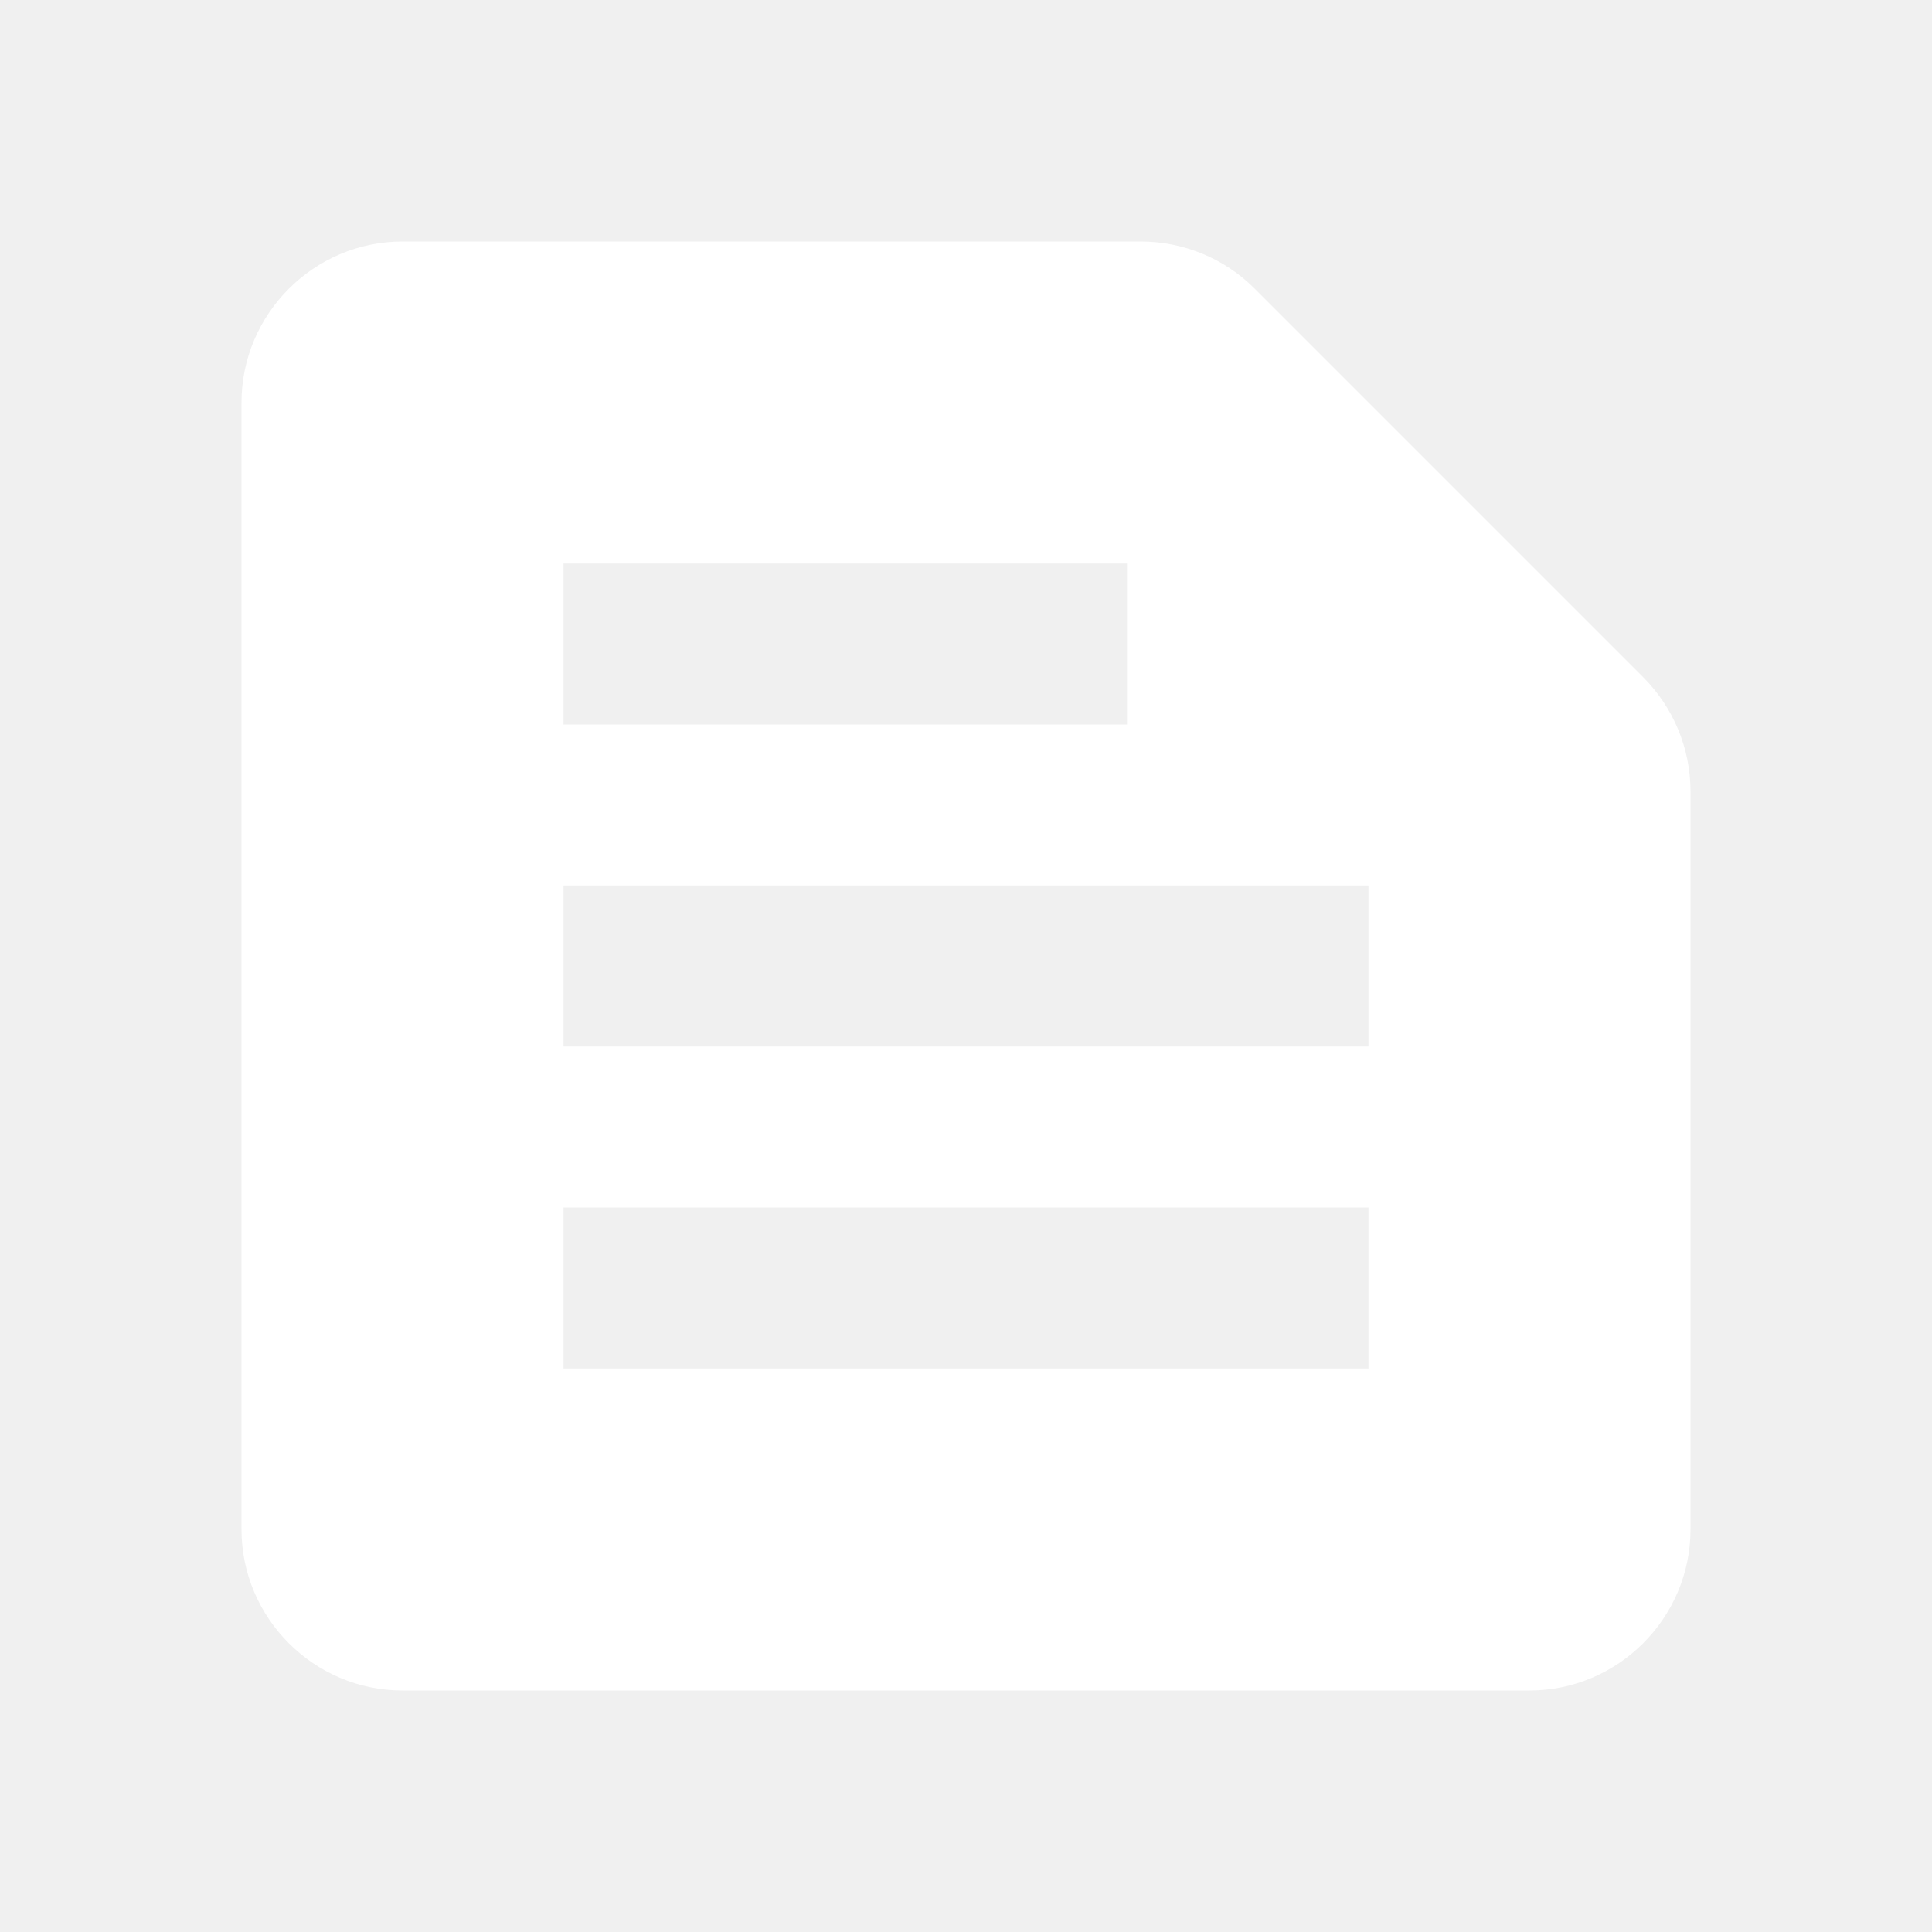
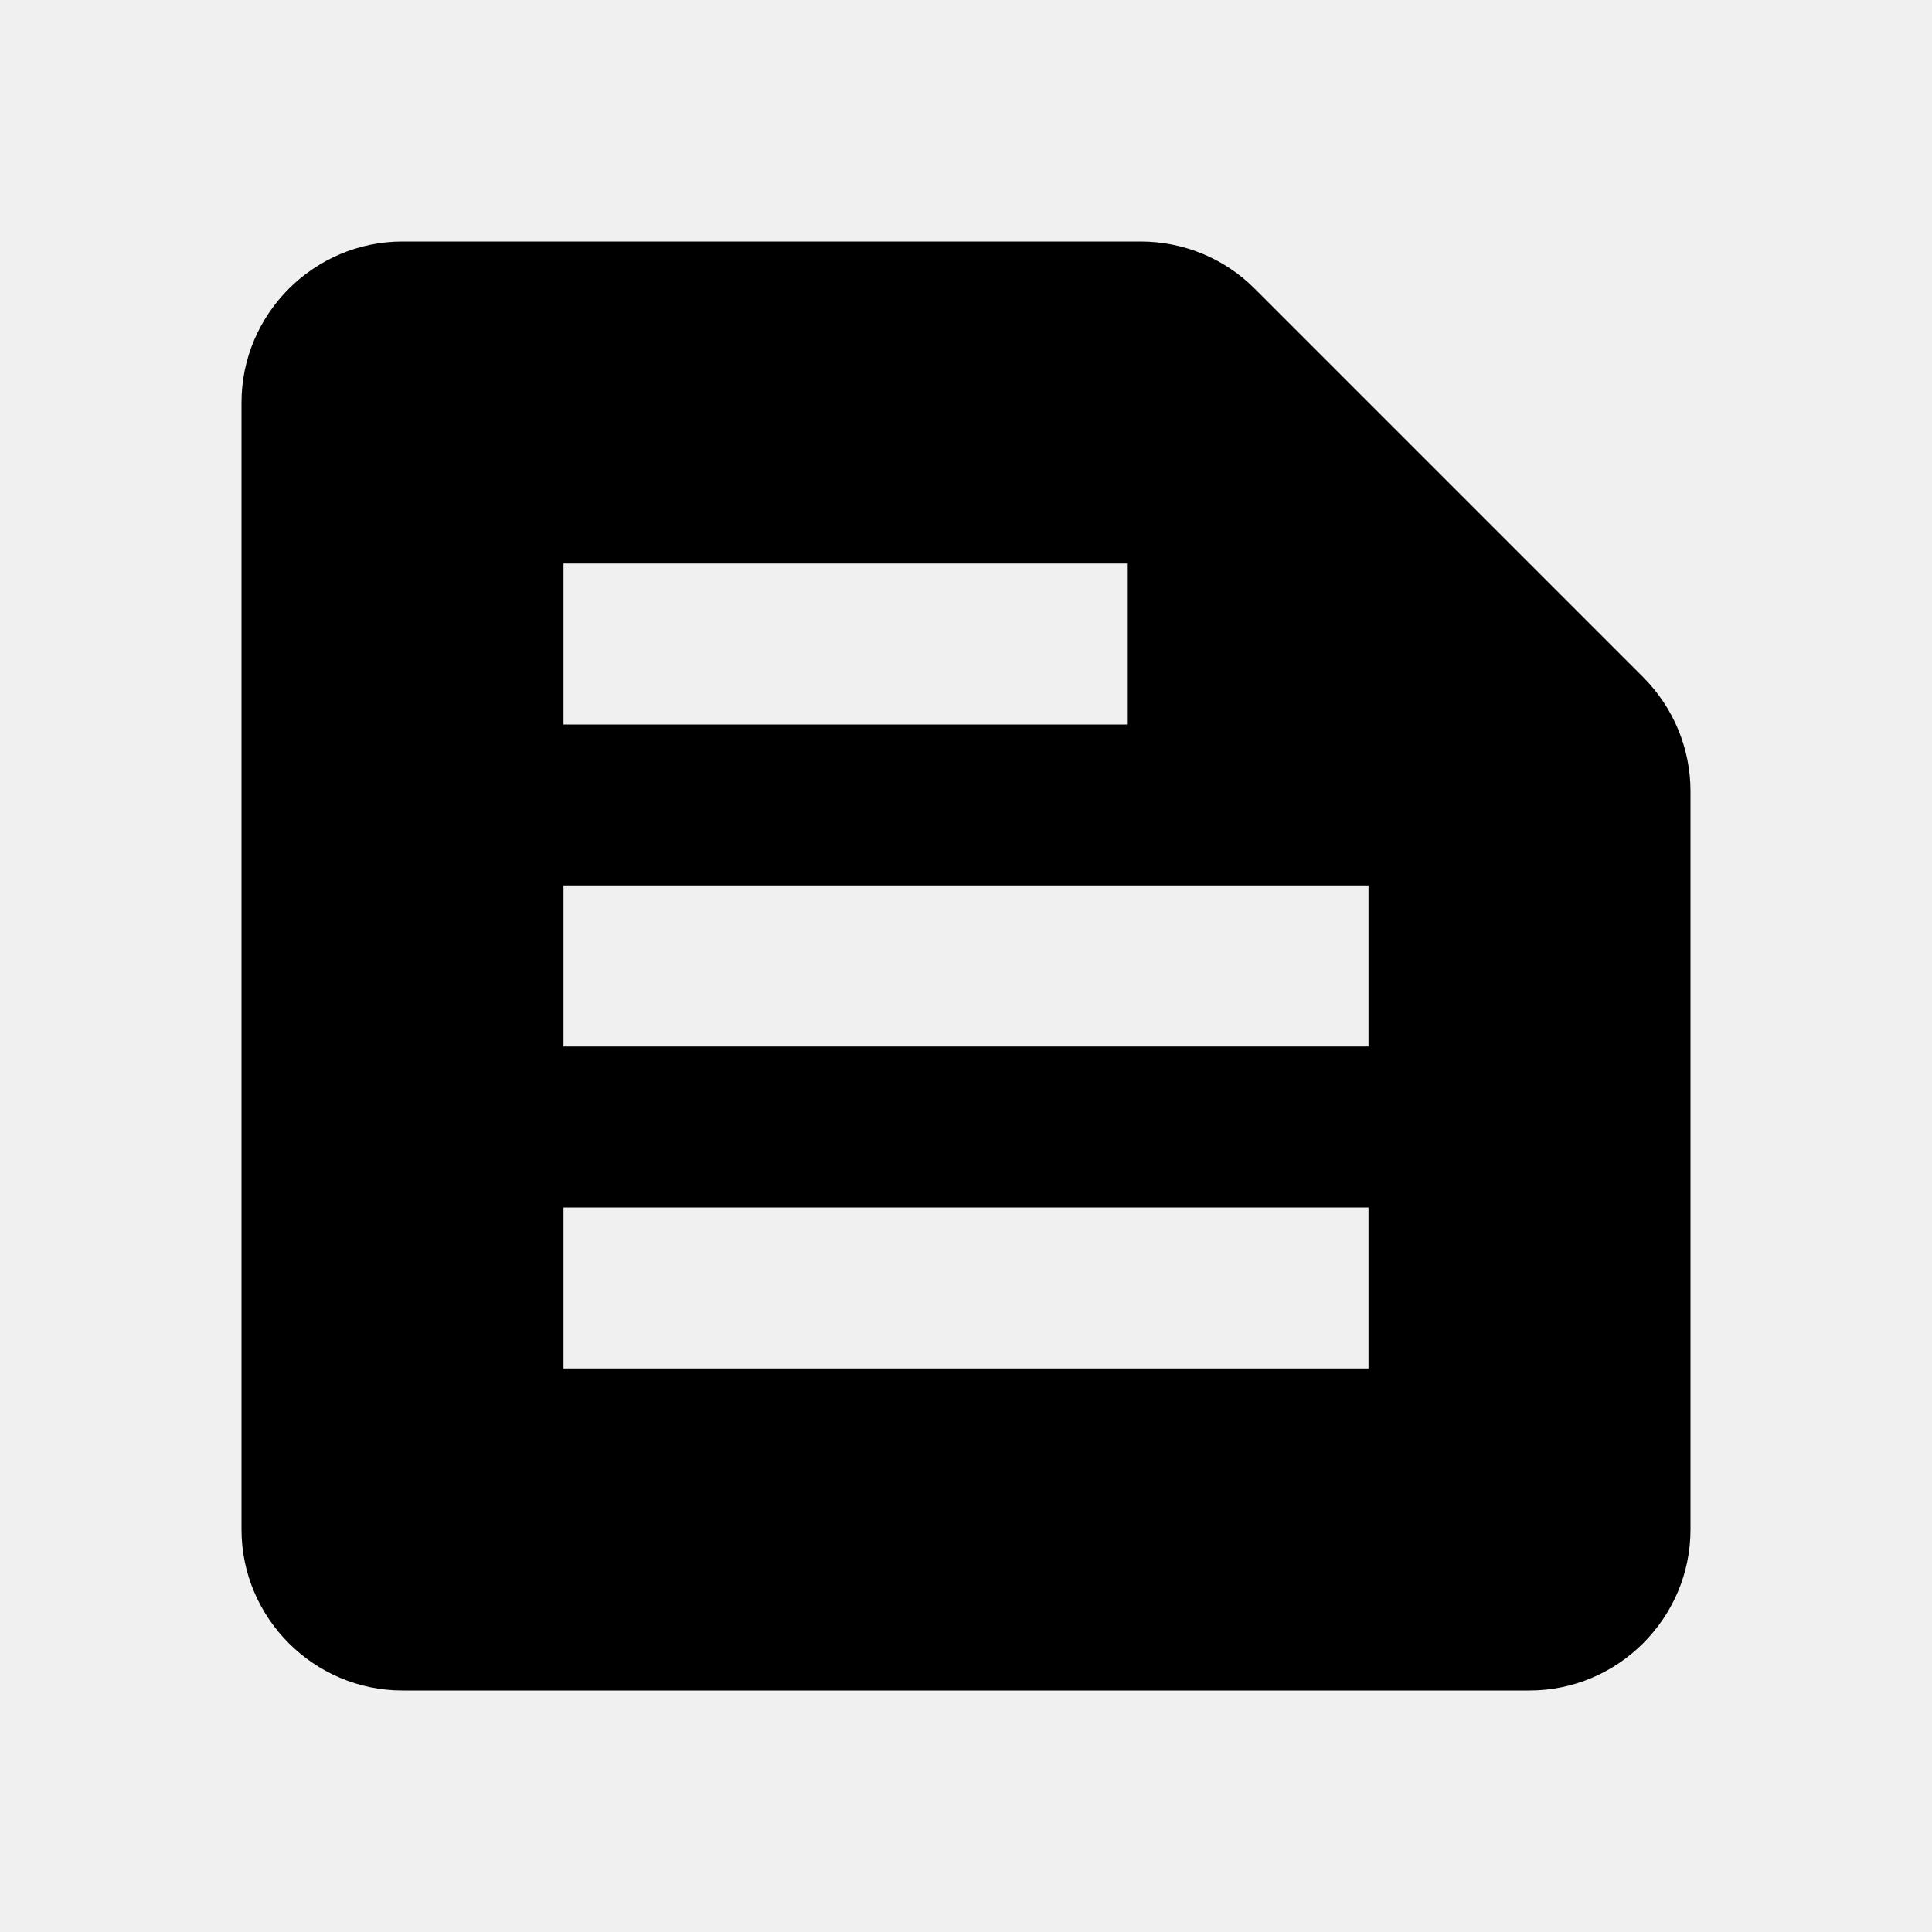
- <svg xmlns="http://www.w3.org/2000/svg" enable-background="new 0 0 24 24" viewBox="0 0 24 24" fill="white" width="18px" height="18px">
+ <svg xmlns="http://www.w3.org/2000/svg" enable-background="new 0 0 24 24" viewBox="0 0 24 24" fill="currentColor" width="18px" height="18px">
  <g>
    <rect fill="none" height="24" width="24" />
    <path d="M20.41,8.41l-4.83-4.83C15.21,3.21,14.7,3,14.17,3H5C3.9,3,3,3.9,3,5v14c0,1.1,0.9,2,2,2h14c1.1,0,2-0.9,2-2V9.83 C21,9.3,20.79,8.79,20.41,8.41z M7,7h7v2H7V7z M17,17H7v-2h10V17z M17,13H7v-2h10V13z" />
  </g>
</svg>
